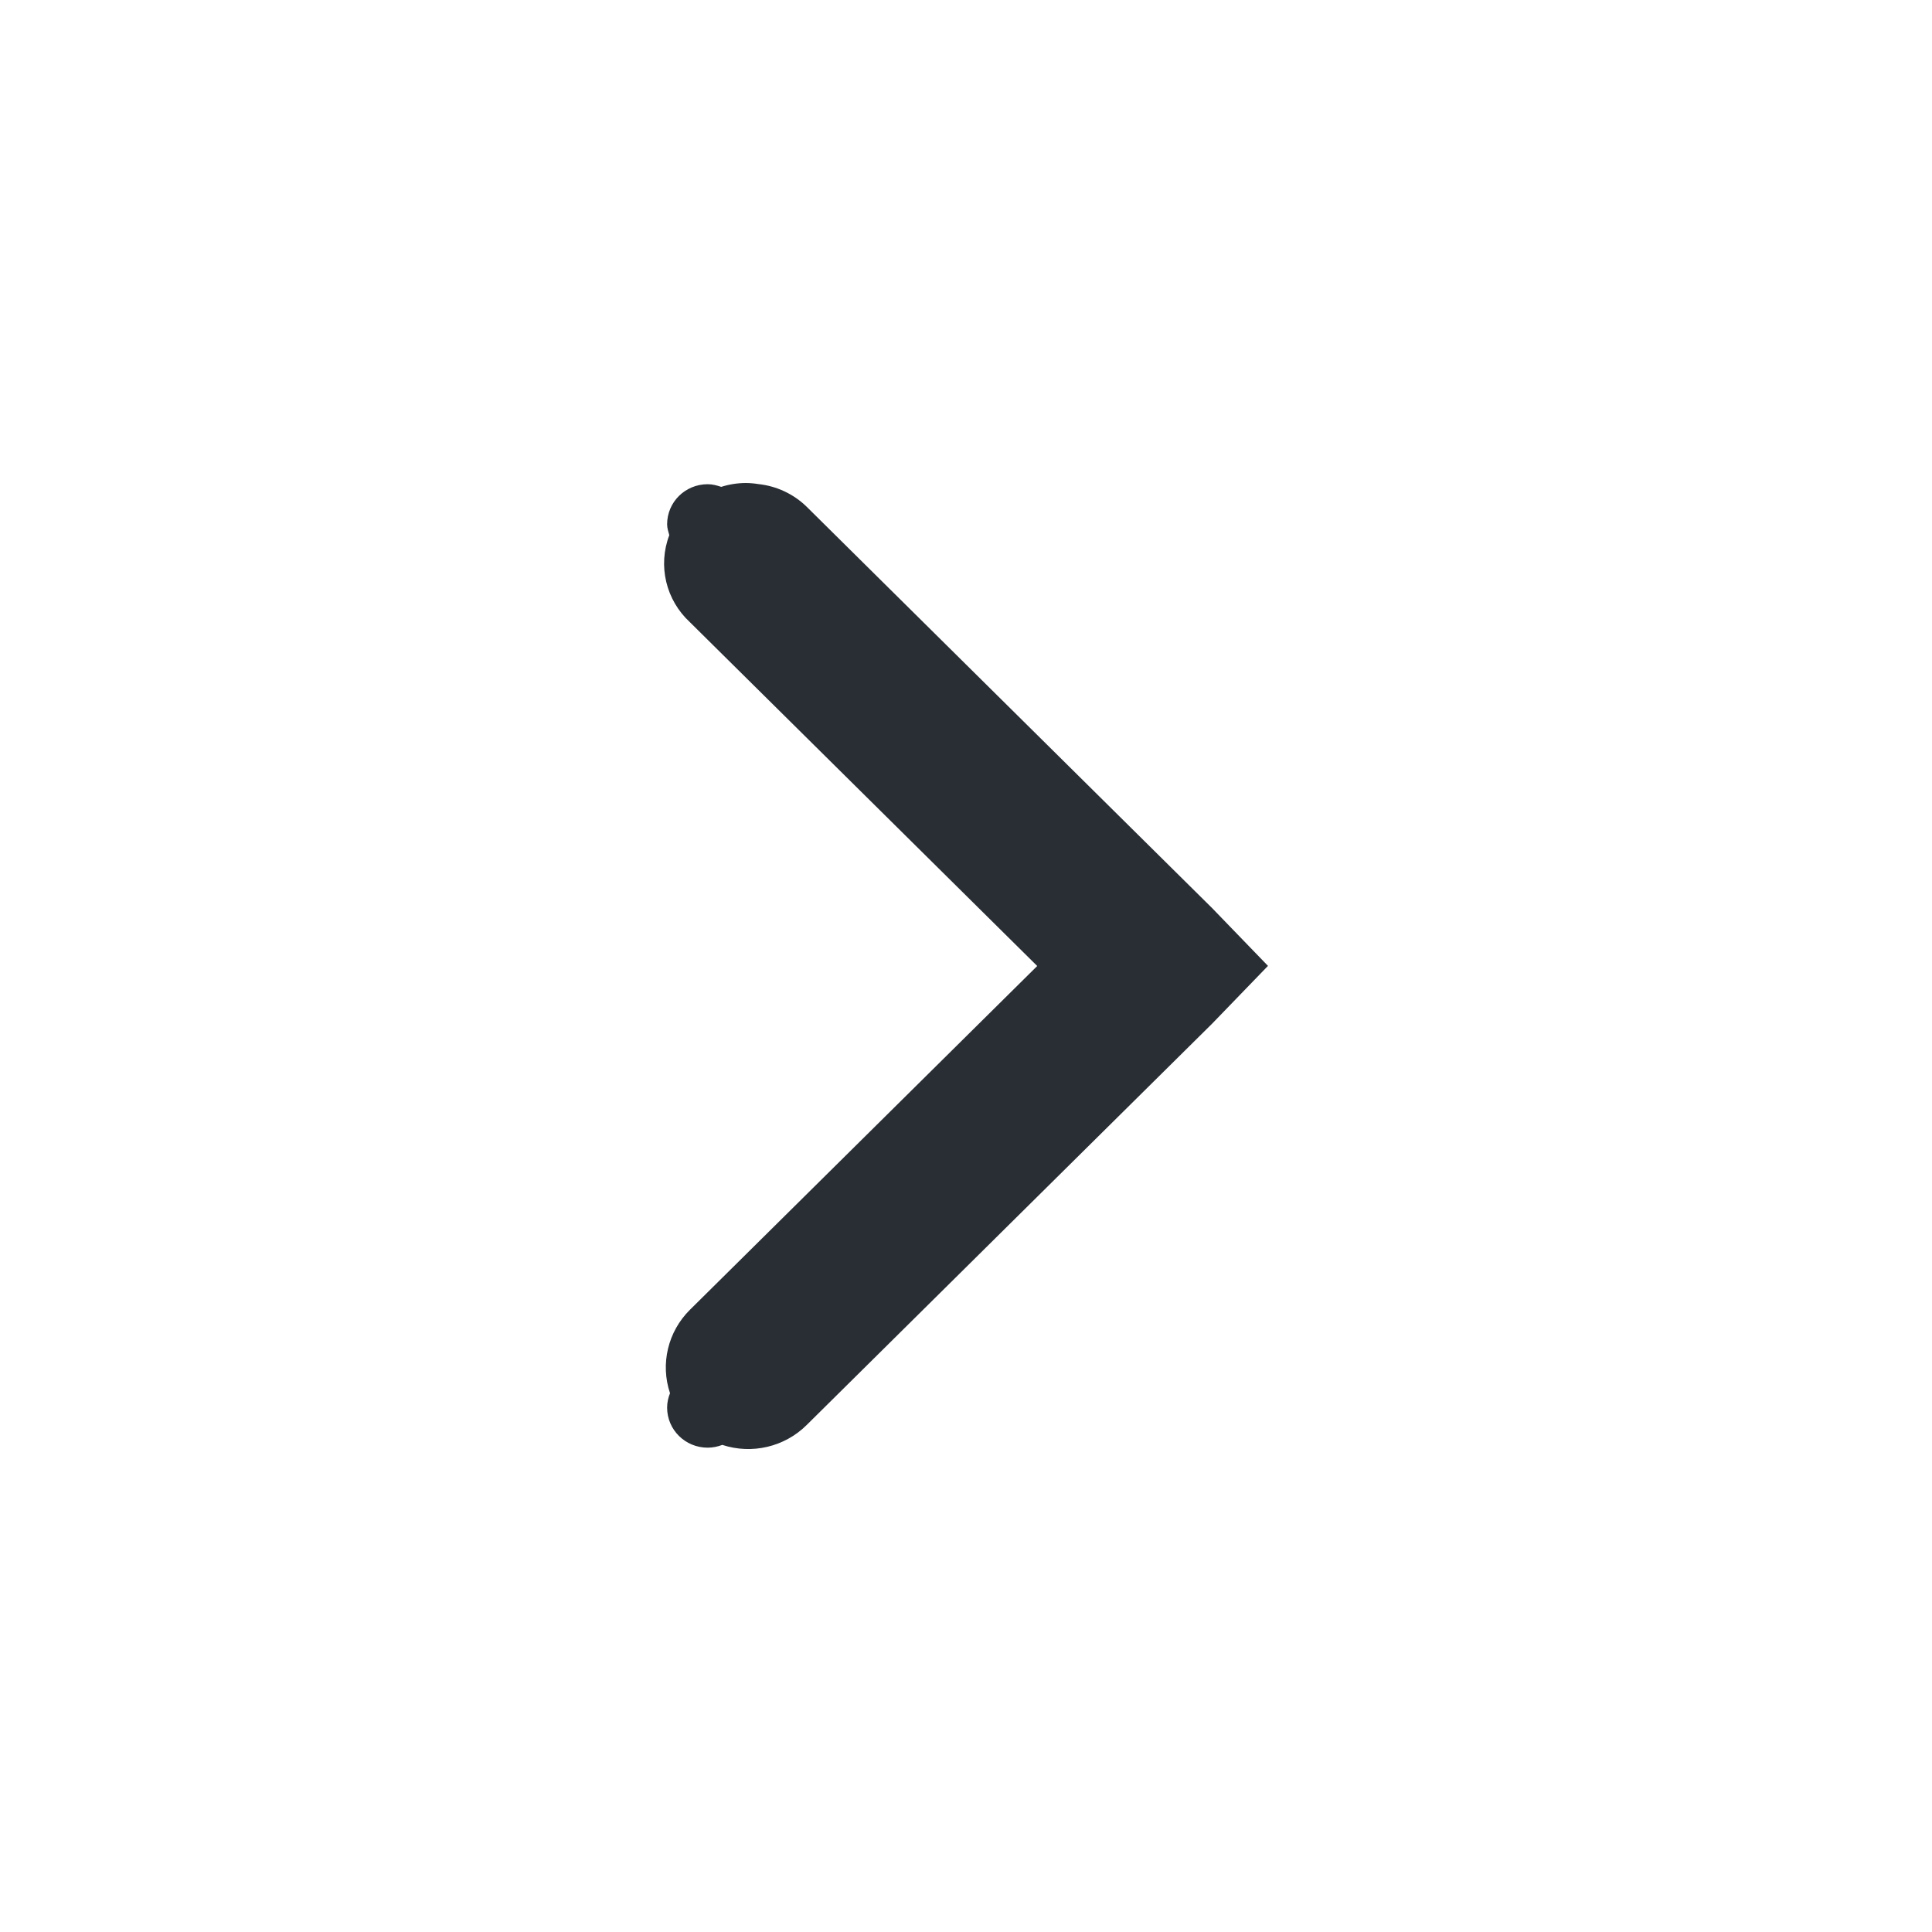
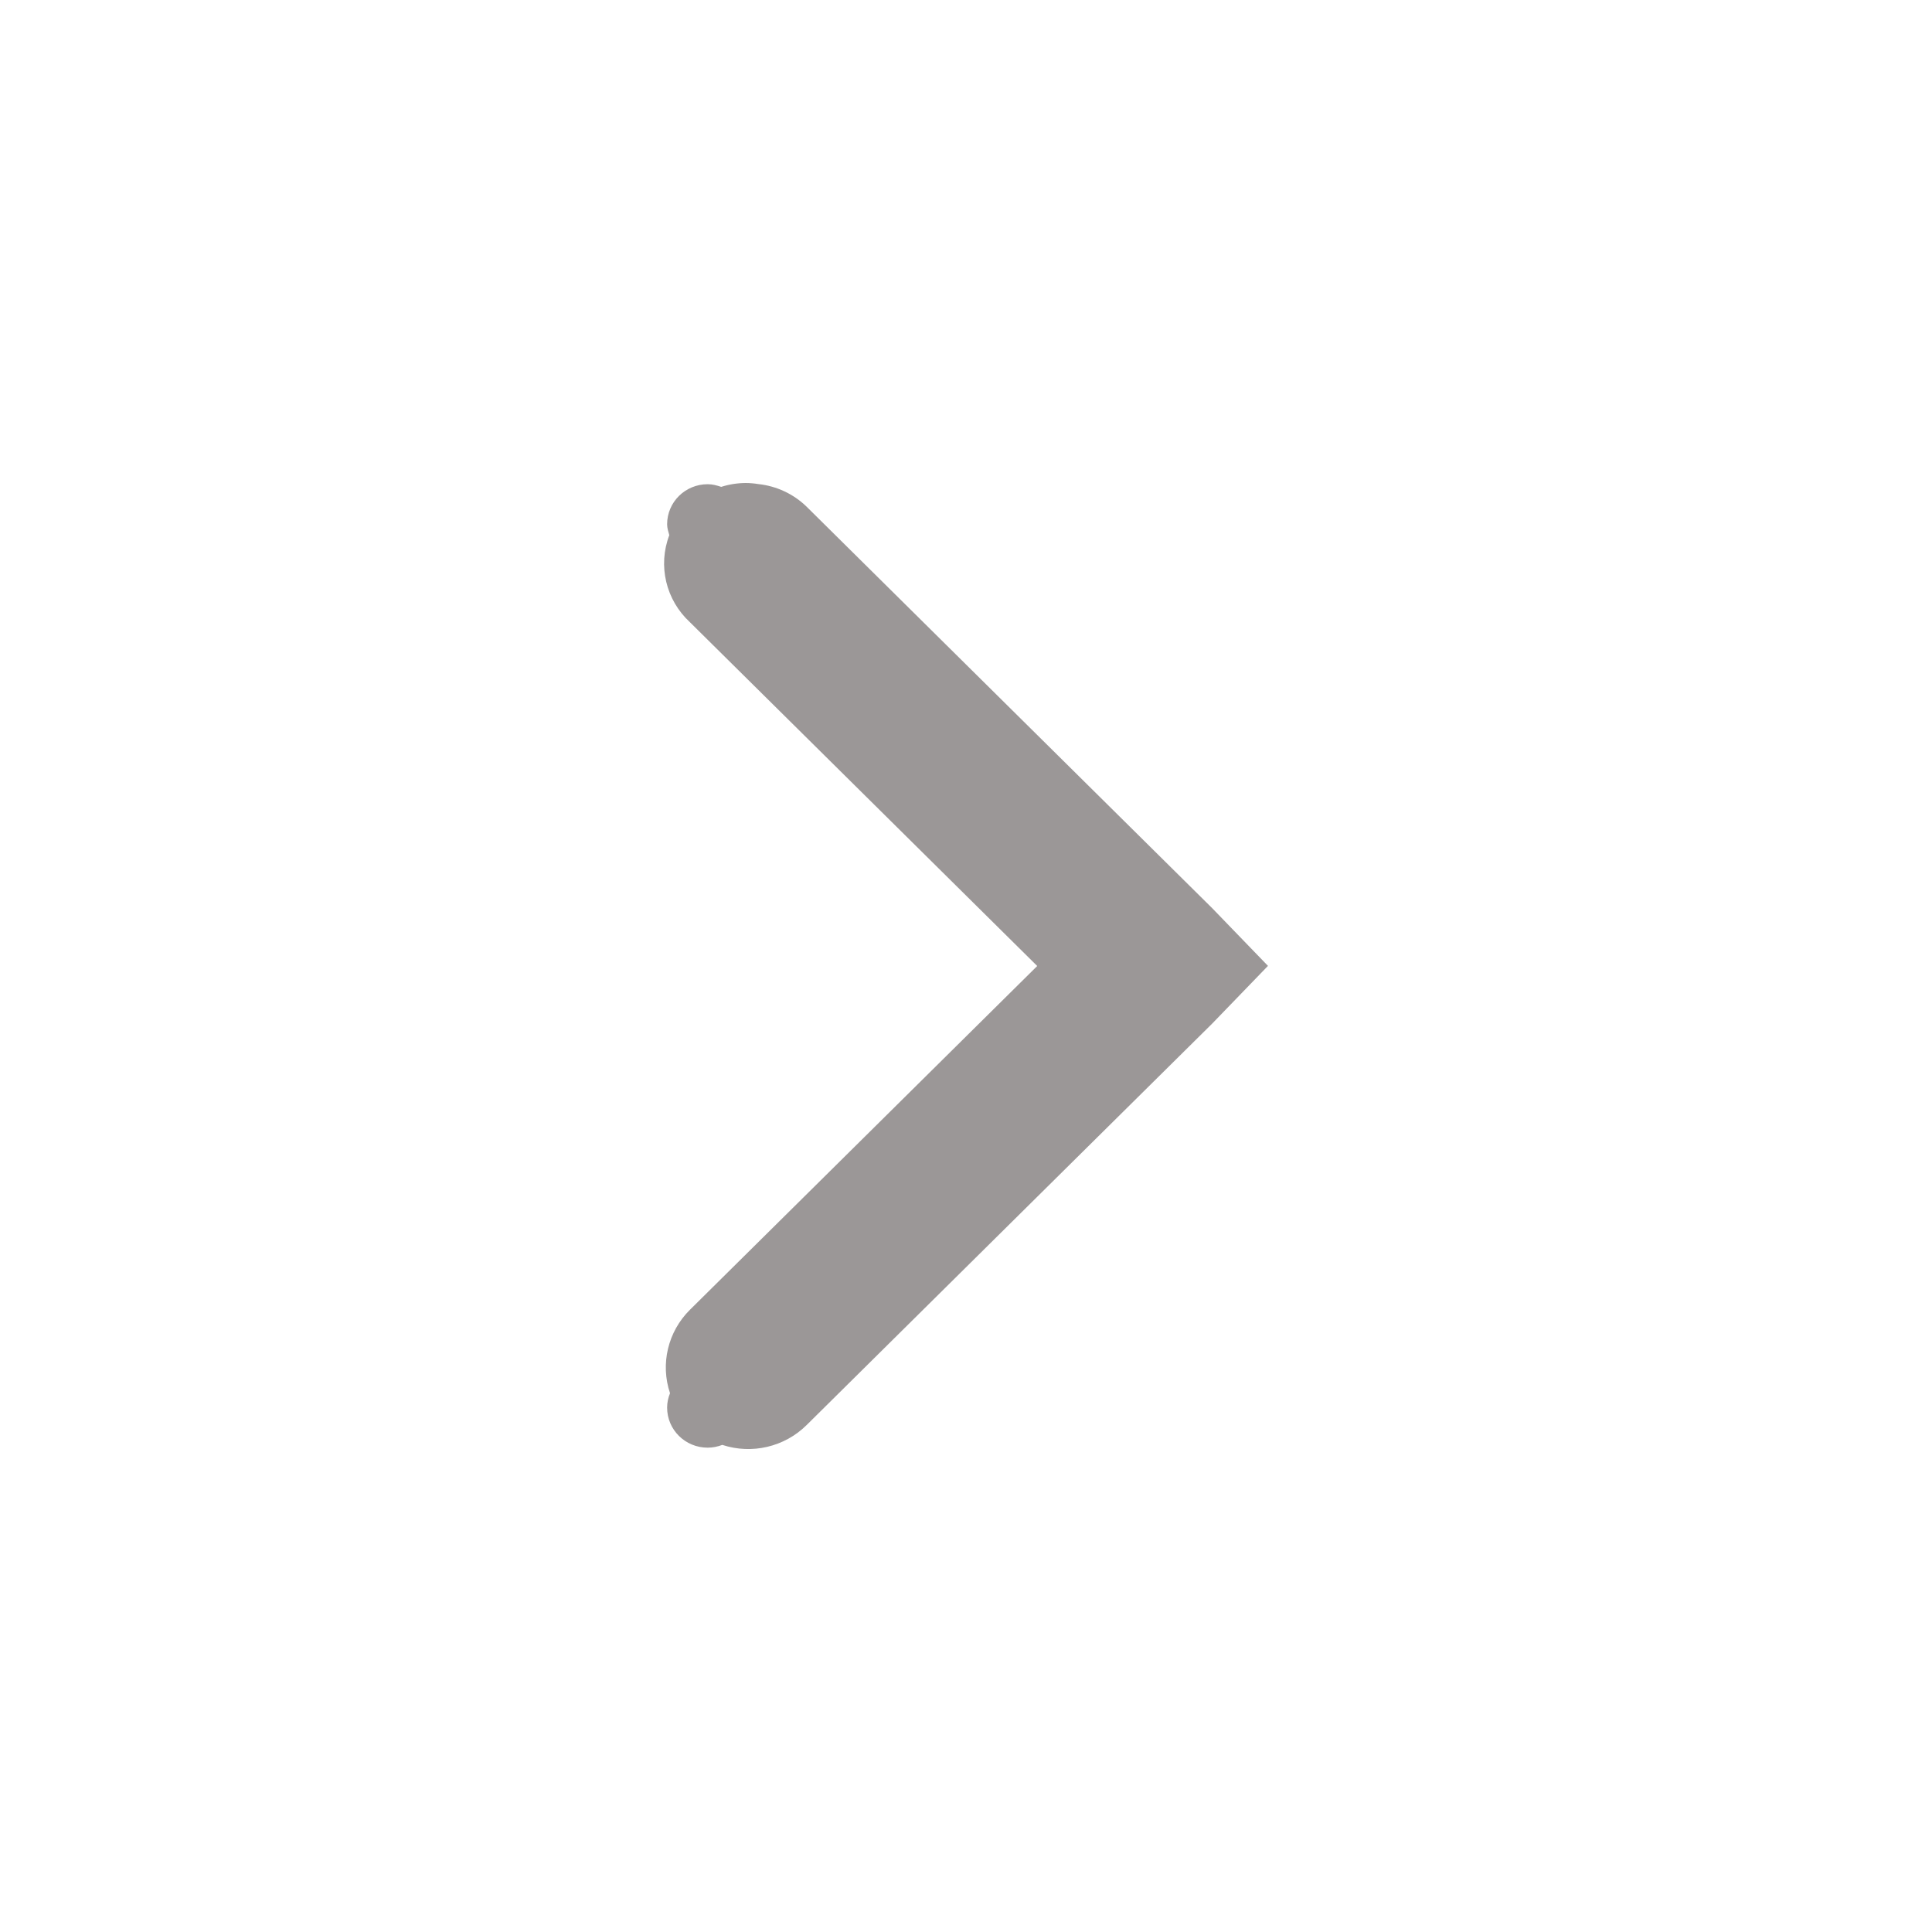
<svg xmlns="http://www.w3.org/2000/svg" height="16" id="svg7384" version="1.1" width="16">
  <defs id="defs7386" />
  <g id="layer9" style="display:inline" transform="translate(-100.0002,-747)" />
  <g id="layer10" transform="translate(-100.0002,-747)" />
  <g id="layer11" transform="translate(-100.0002,-747)" />
  <g id="layer13" transform="translate(-100.0002,-747)" />
  <g id="layer14" transform="translate(-100.0002,-747)" />
  <g id="layer15" style="display:inline" transform="translate(-100.0002,-747)" />
  <g id="g71291" style="display:inline" transform="translate(-100.0002,-747)" />
  <g id="g4953" style="display:inline" transform="translate(-100.0002,-747)" />
  <g id="layer12" style="display:inline" transform="translate(-100.0002,-747)">
-     <path style="color:#000000;font-style:normal;font-variant:normal;font-weight:normal;font-stretch:normal;font-size:medium;line-height:normal;font-family:Sans;-inkscape-font-specification:Sans;text-indent:0;text-align:start;text-decoration:none;text-decoration-line:none;letter-spacing:normal;word-spacing:normal;text-transform:none;direction:ltr;block-progression:tb;writing-mode:lr-tb;baseline-shift:baseline;text-anchor:start;display:inline;overflow:visible;visibility:visible;fill:#282e34;fill-opacity:1;stroke:none;stroke-width:2;marker:none;enable-background:accumulate" d="m 106.177,751 a 0.672,0.665 0 0 1 0.104,0.009 0.672,0.665 0 0 1 0.399,0.187 l 3.359,3.325 0.462,0.478 -0.462,0.478 -3.359,3.325 a 0.683,0.676 0 0 1 -0.698,0.164 c -0.037,0.014 -0.078,0.023 -0.121,0.023 -0.186,0 -0.336,-0.148 -0.336,-0.332 0,-0.042 0.009,-0.082 0.024,-0.119 a 0.683,0.676 0 0 1 0.165,-0.691 l 2.876,-2.847 -2.876,-2.847 a 0.672,0.665 0 0 1 -0.171,-0.721 c -0.008,-0.029 -0.018,-0.058 -0.018,-0.09 0,-0.184 0.15,-0.332 0.336,-0.332 0.04,0 0.076,0.01 0.112,0.022 A 0.672,0.665 0 0 1 106.177,751 Z" id="path6040" />
+     <path style="color:#000000;font-style:normal;font-variant:normal;font-weight:normal;font-stretch:normal;font-size:medium;line-height:normal;font-family:Sans;-inkscape-font-specification:Sans;text-indent:0;text-align:start;text-decoration:none;text-decoration-line:none;letter-spacing:normal;word-spacing:normal;text-transform:none;direction:ltr;block-progression:tb;writing-mode:lr-tb;baseline-shift:baseline;text-anchor:start;display:inline;overflow:visible;visibility:visible;fill:#595353;fill-opacity:0.6;stroke:none;stroke-width:2;marker:none;enable-background:accumulate" d="m 106.177,751 a 0.672,0.665 0 0 1 0.104,0.009 0.672,0.665 0 0 1 0.399,0.187 l 3.359,3.325 0.462,0.478 -0.462,0.478 -3.359,3.325 a 0.683,0.676 0 0 1 -0.698,0.164 c -0.037,0.014 -0.078,0.023 -0.121,0.023 -0.186,0 -0.336,-0.148 -0.336,-0.332 0,-0.042 0.009,-0.082 0.024,-0.119 a 0.683,0.676 0 0 1 0.165,-0.691 l 2.876,-2.847 -2.876,-2.847 a 0.672,0.665 0 0 1 -0.171,-0.721 c -0.008,-0.029 -0.018,-0.058 -0.018,-0.09 0,-0.184 0.15,-0.332 0.336,-0.332 0.04,0 0.076,0.01 0.112,0.022 A 0.672,0.665 0 0 1 106.177,751 Z" id="path6040" />
  </g>
</svg>
